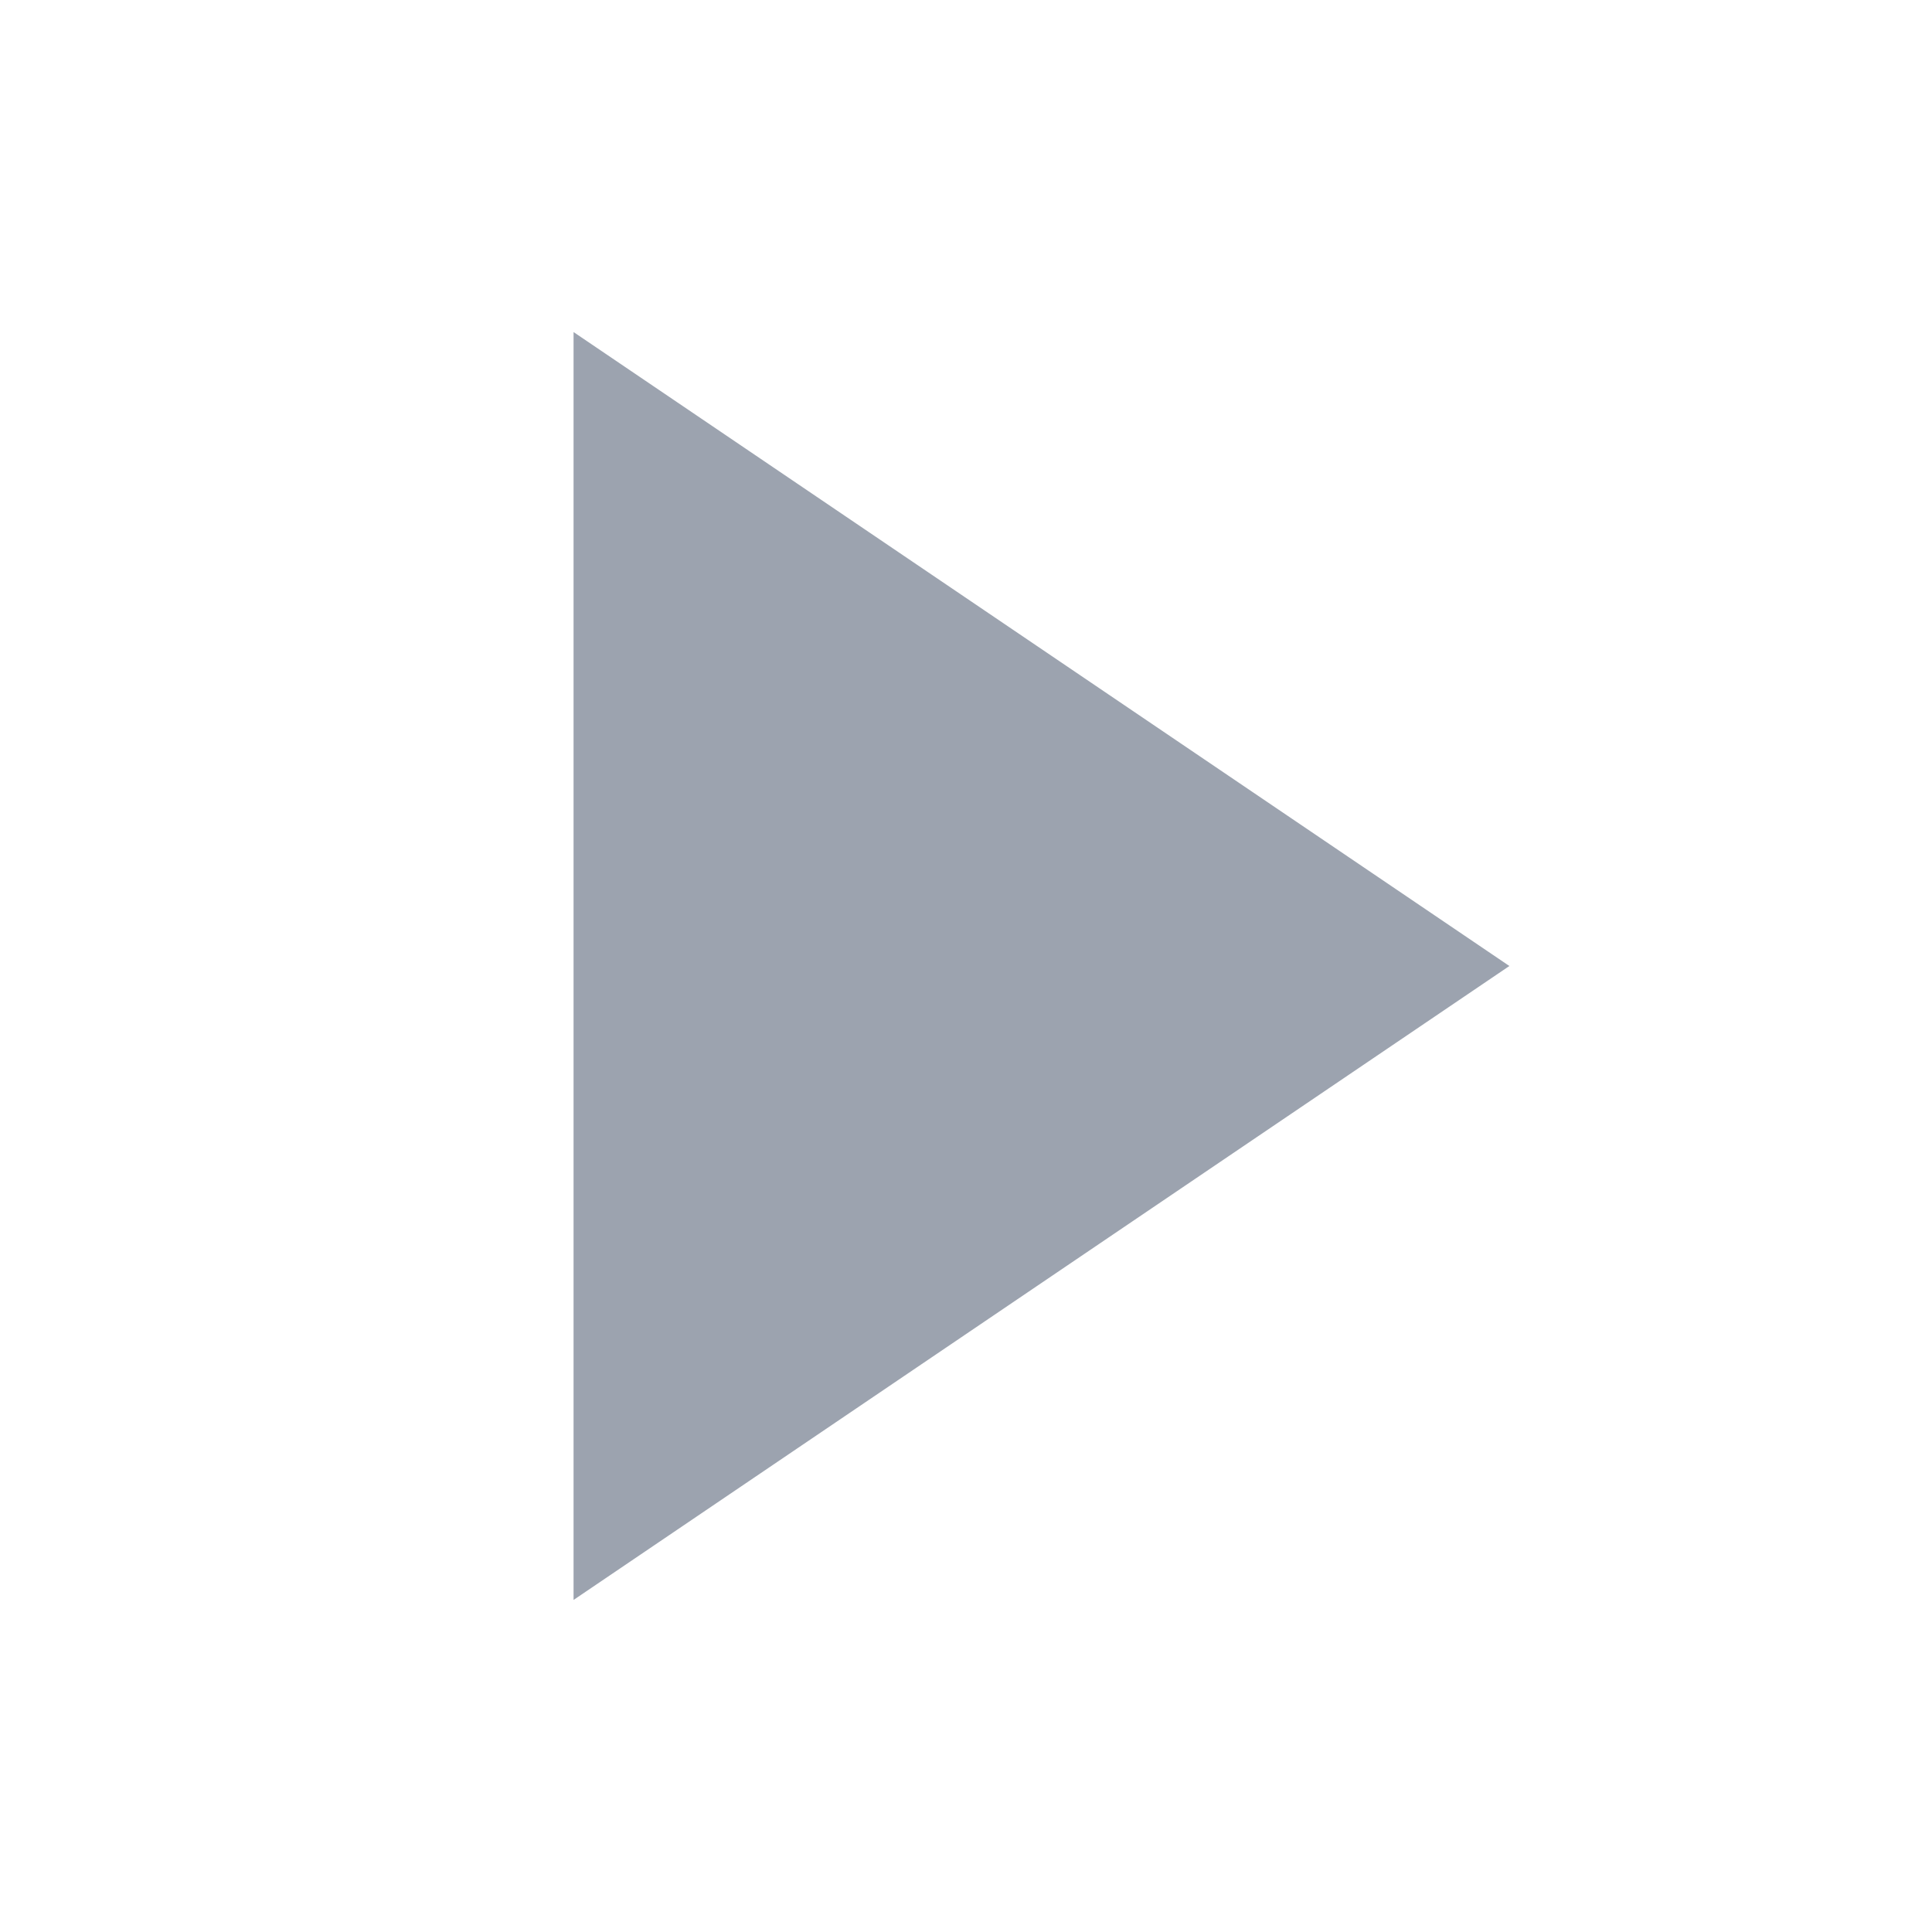
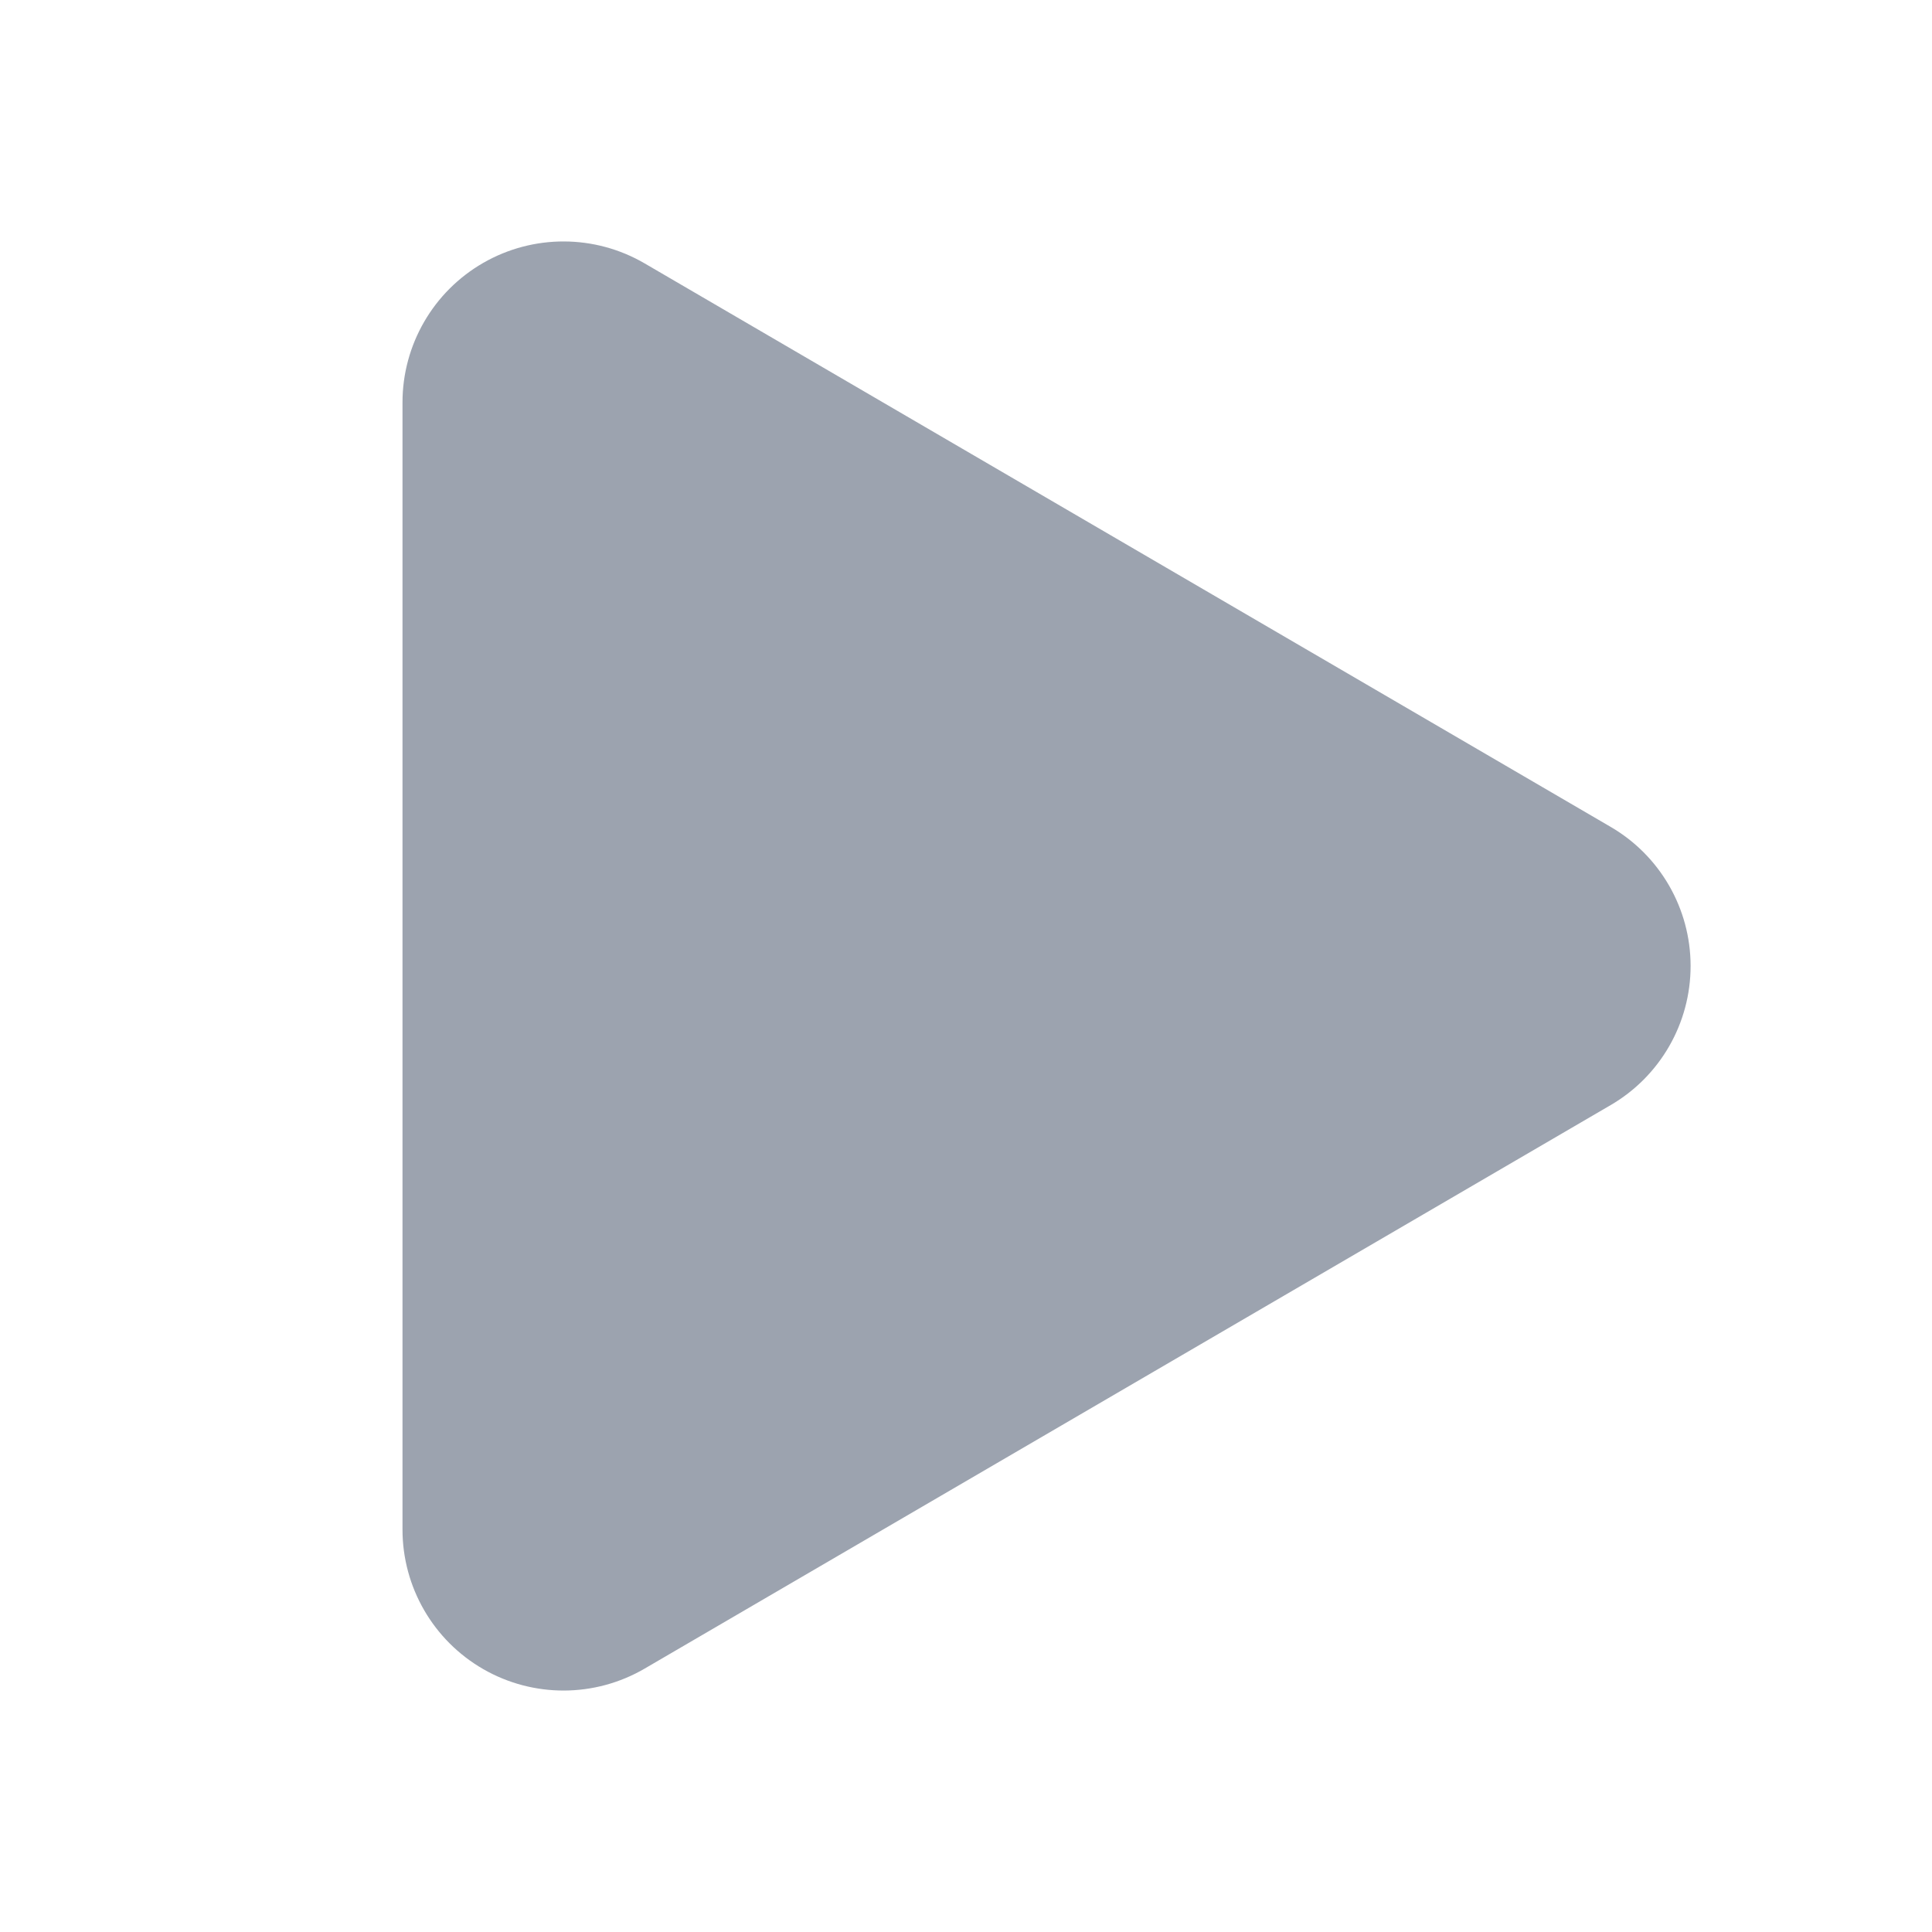
- <svg xmlns="http://www.w3.org/2000/svg" preserveAspectRatio="none" overflow="visible" style="display: block;" width="16" height="16" viewBox="0 0 16 16" fill="none">
-   <path d="M4.75 2.75L12.5 8L4.75 13.25V2.75Z" fill="#9CA3AF" />
+ <svg xmlns="http://www.w3.org/2000/svg" class="lucide lucide-play" width="24" height="24" viewBox="0 0 24 24" fill="#9CA3AF" stroke="none">
+   <path d="M5 5a2 2 0 0 1 3.008-1.728l11.997 6.998a2 2 0 0 1 .003 3.458l-12 7A2 2 0 0 1 5 19z" />
</svg>
